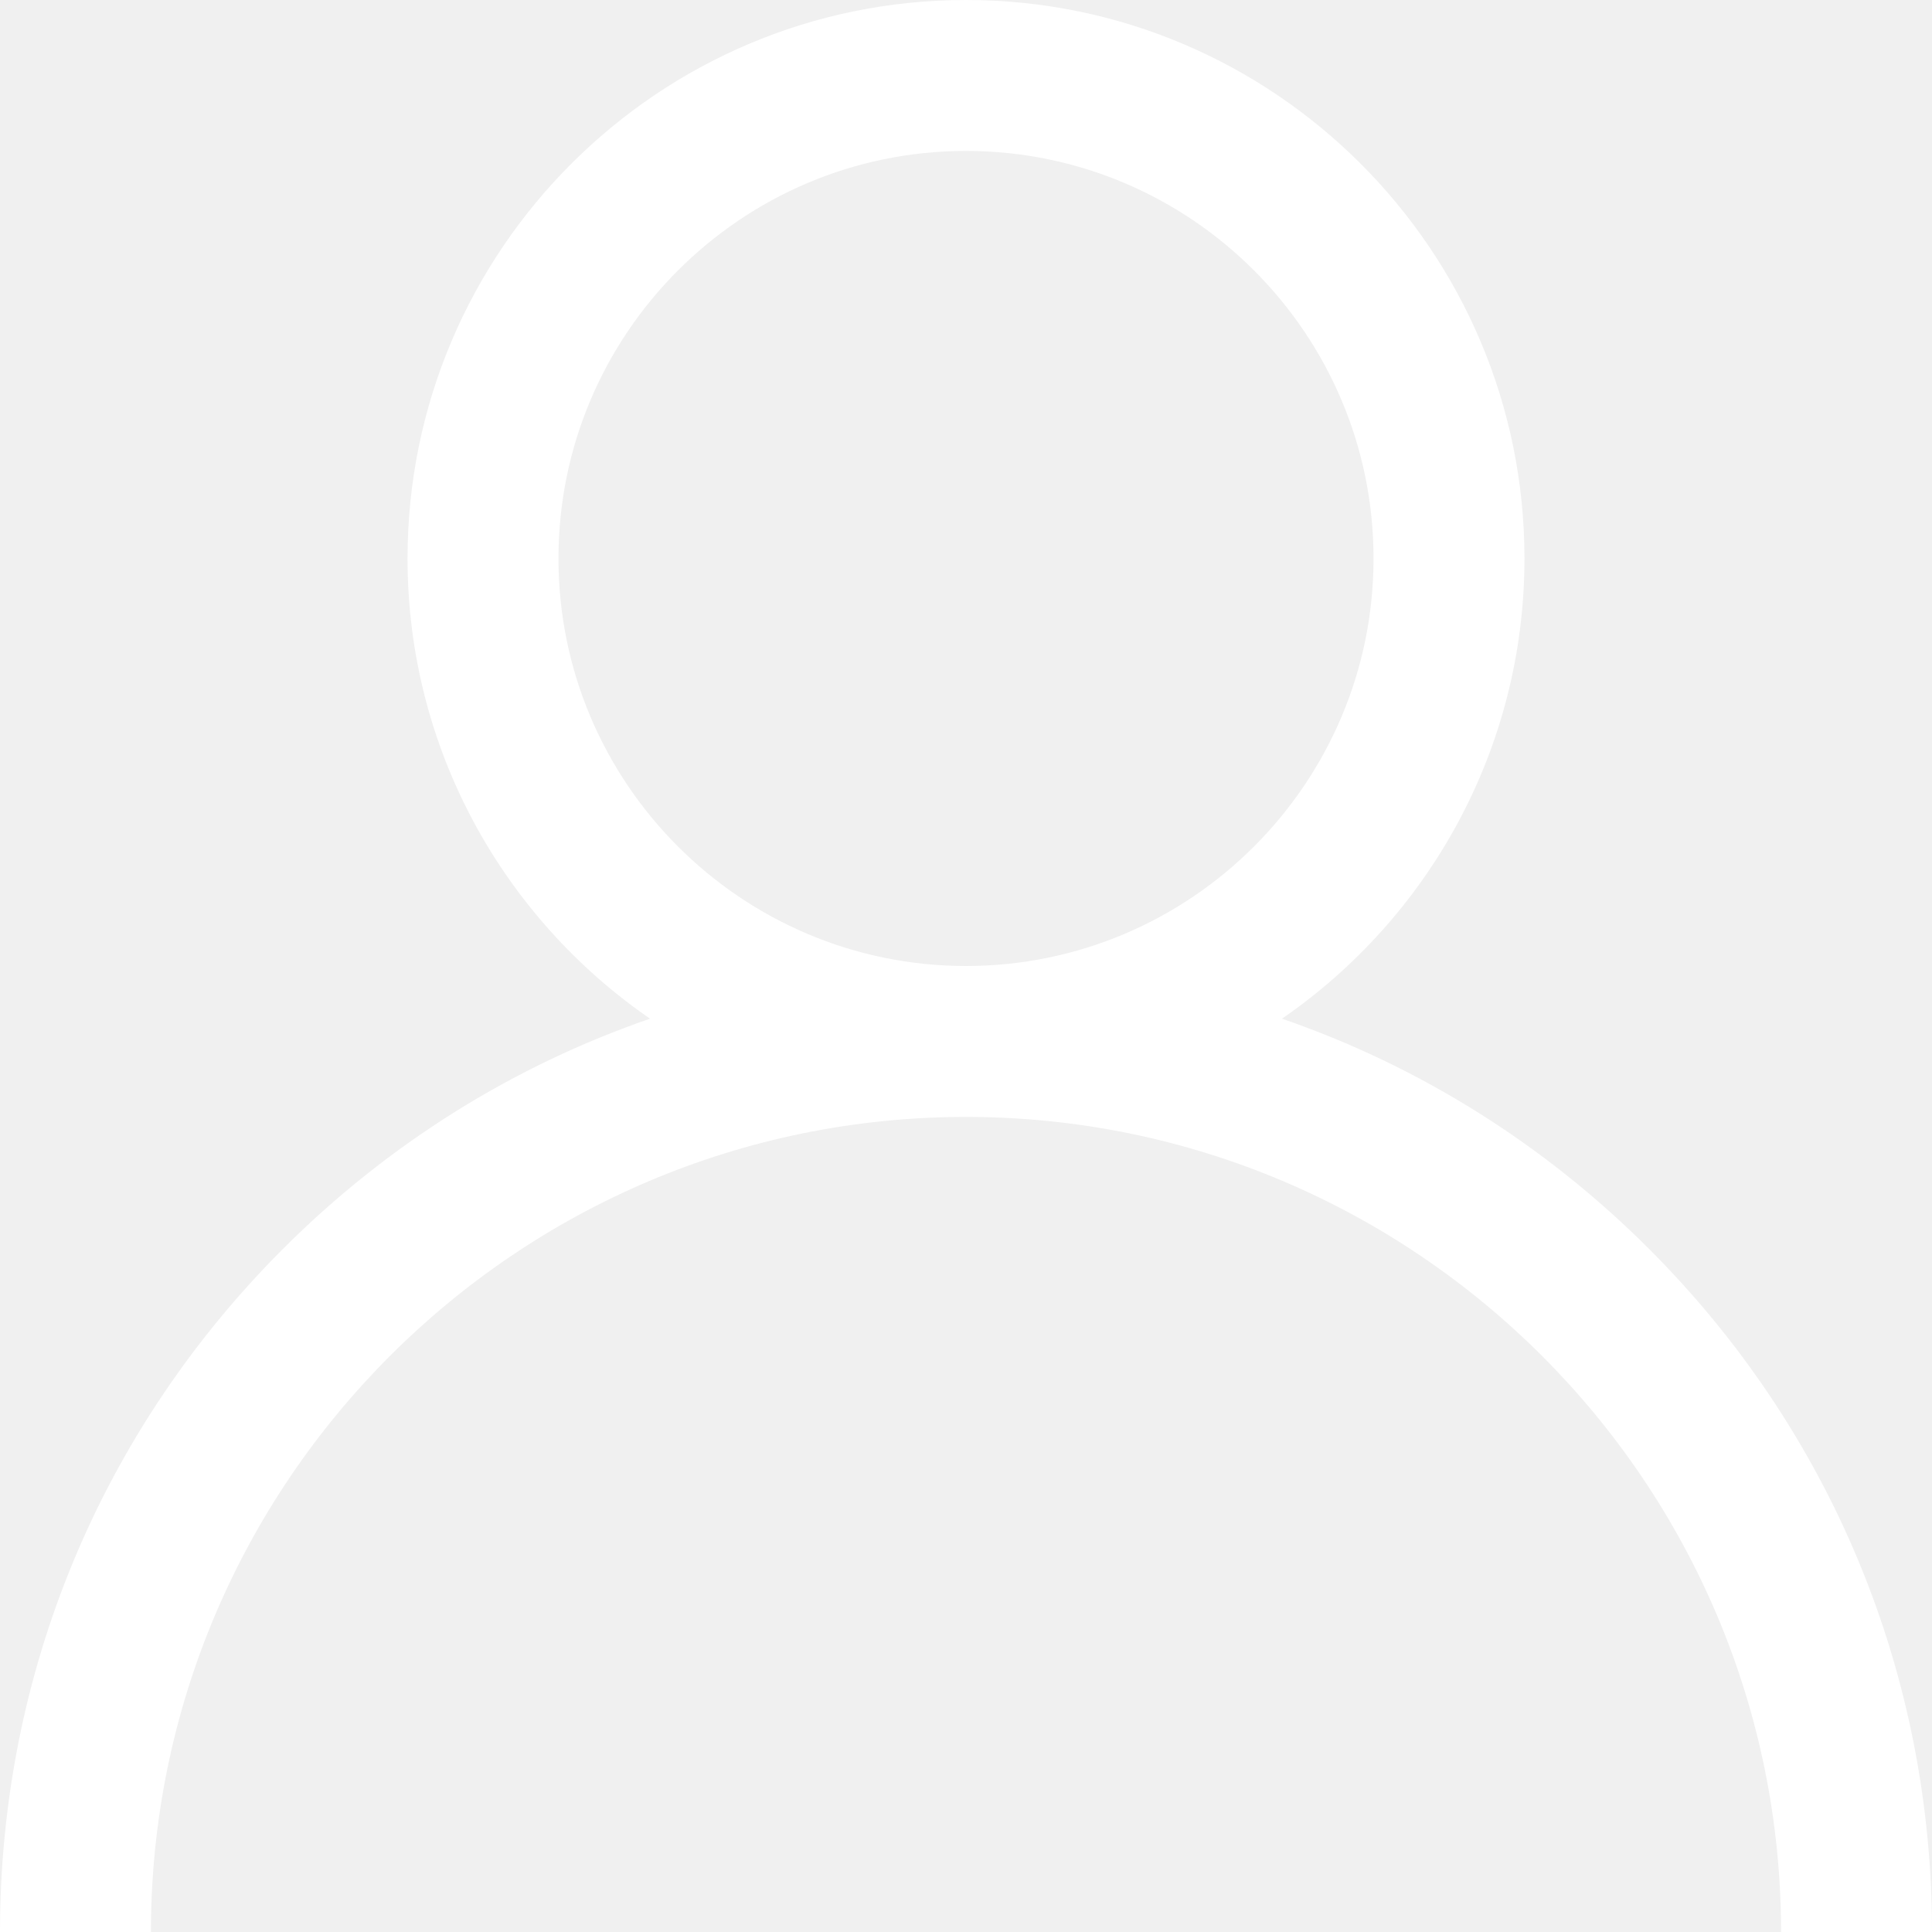
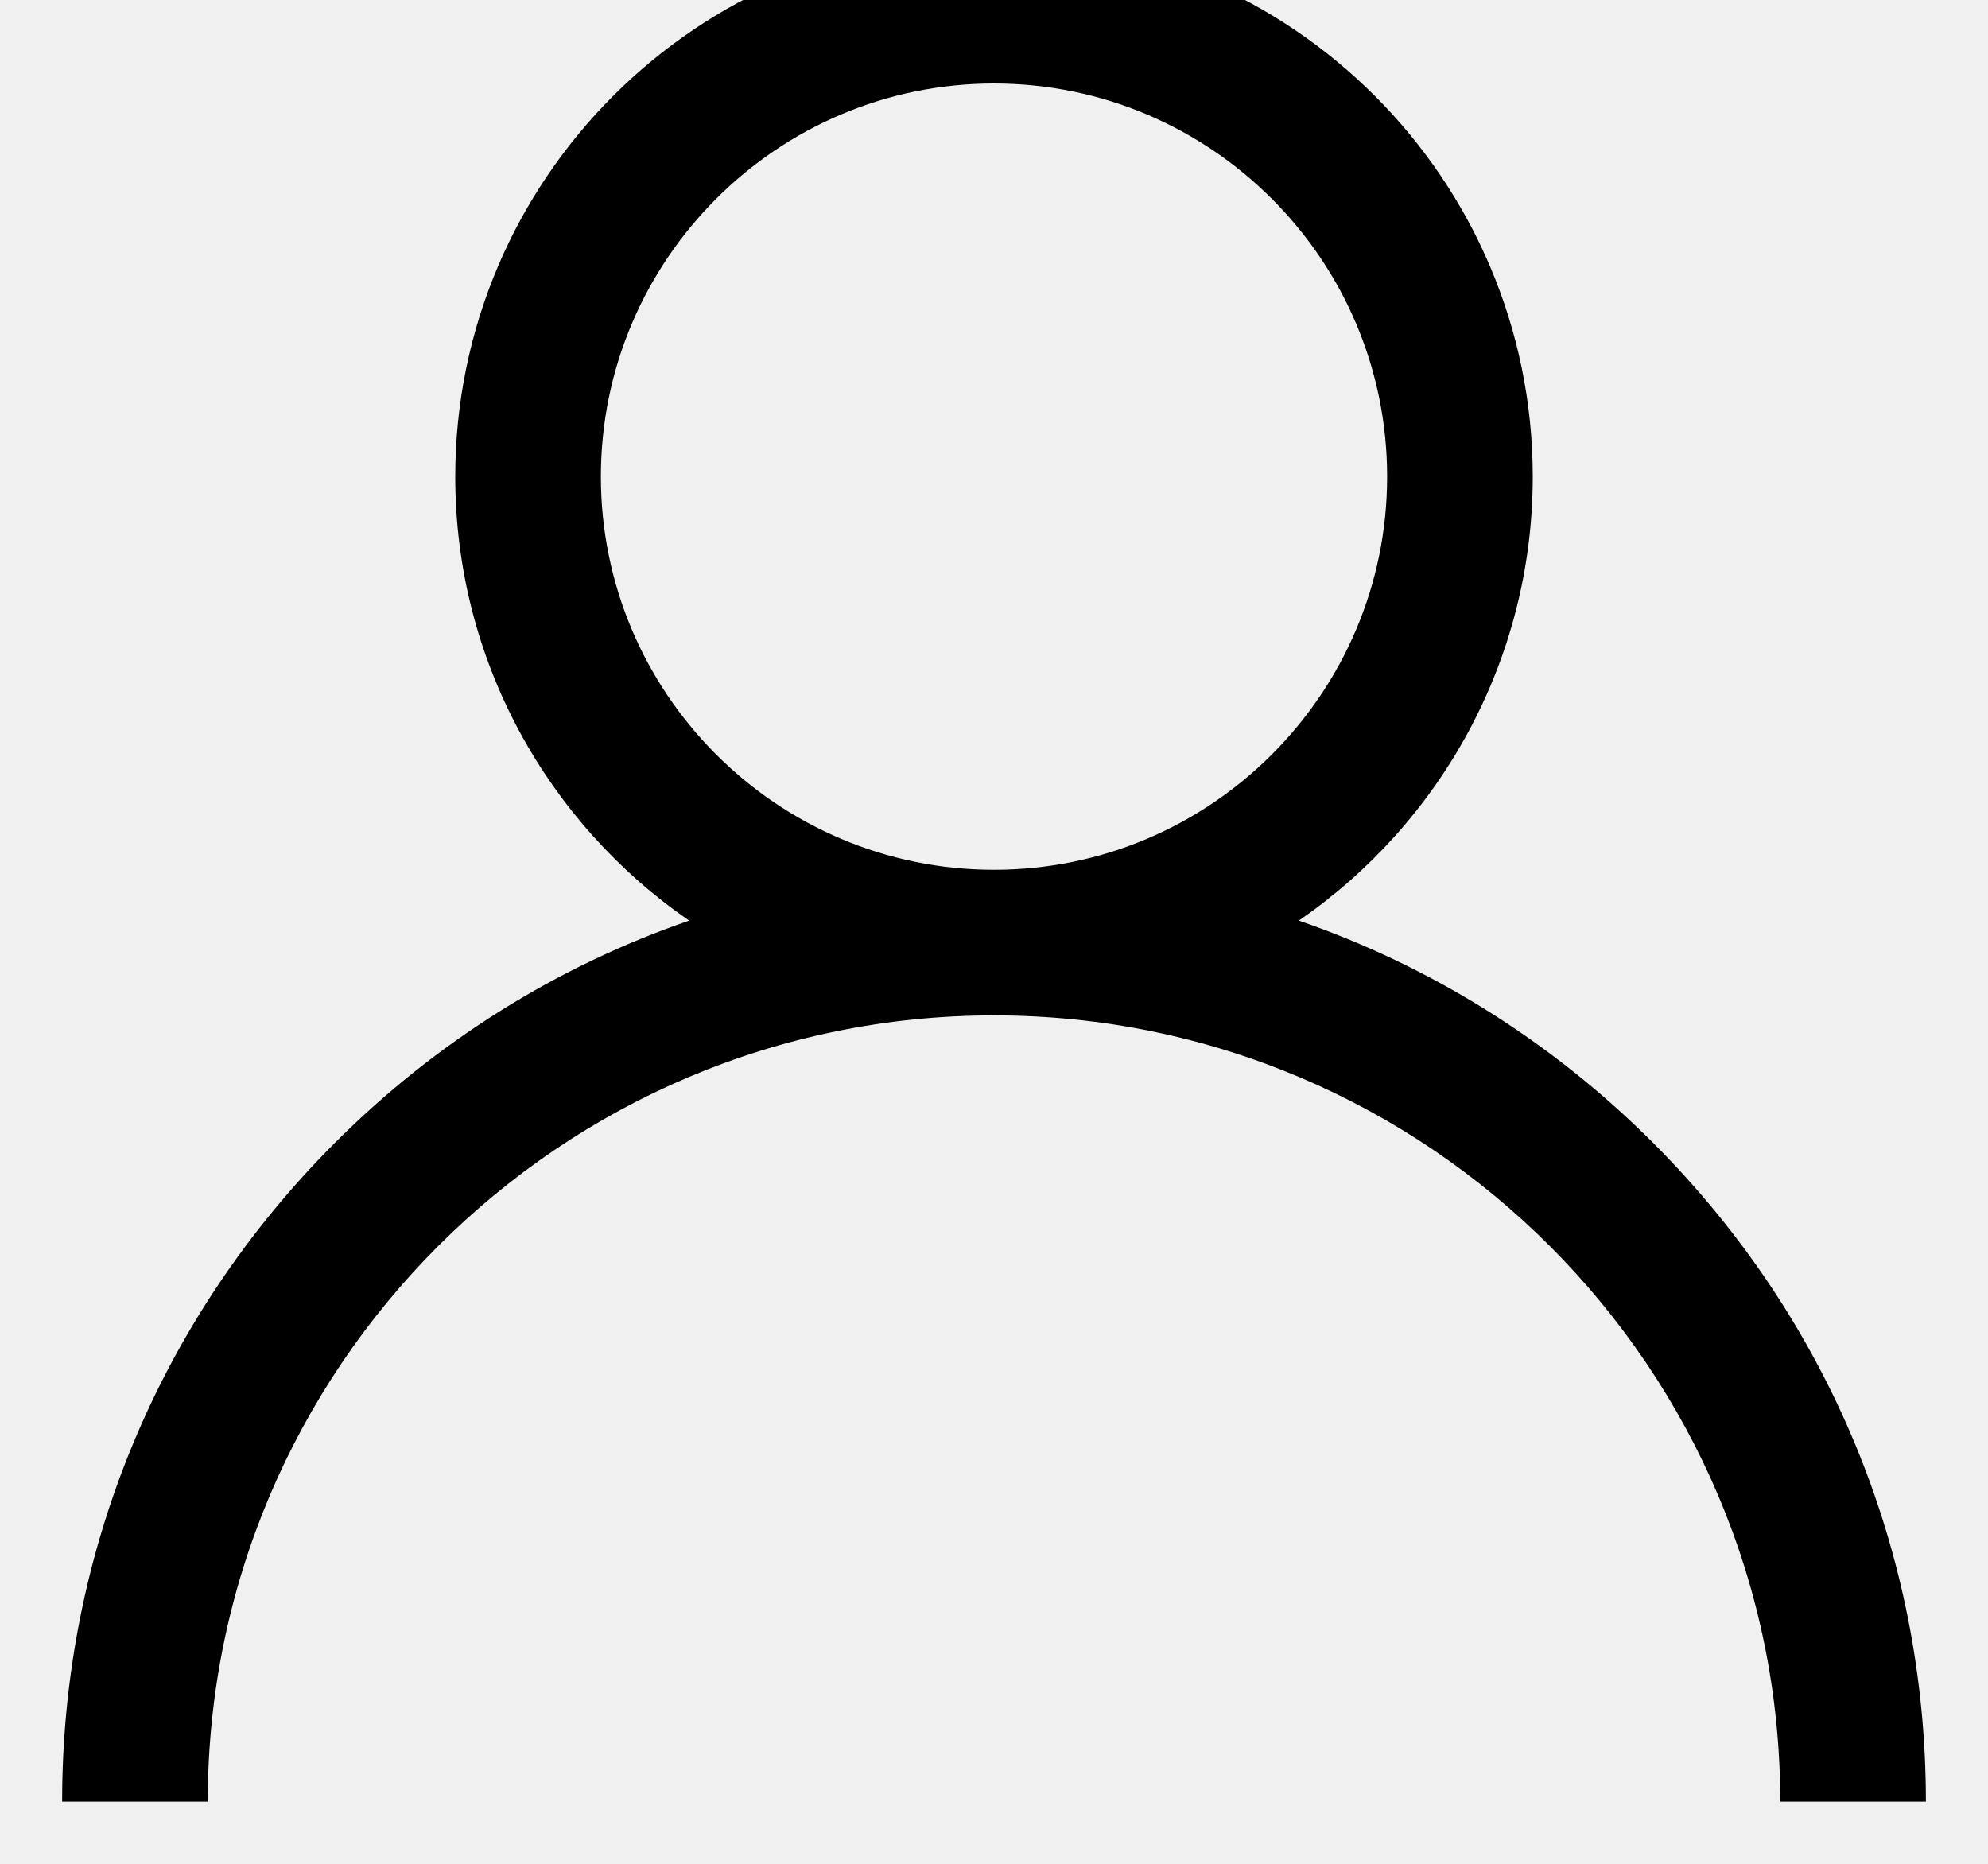
- <svg xmlns="http://www.w3.org/2000/svg" version="1.1" id="Capa_1" x="0px" y="0px" viewBox="0 0 512 512" style="enable-background:new 0 0 512 512;" xml:space="preserve" width="512px" height="512px">
-   <g>
-     <g>
-       <g>
-         <path d="M437.02,330.98c-27.883-27.882-61.071-48.523-97.281-61.018C378.521,243.251,404,198.548,404,148    C404,66.393,337.607,0,256,0S108,66.393,108,148c0,50.548,25.479,95.251,64.262,121.962    c-36.21,12.495-69.398,33.136-97.281,61.018C26.629,379.333,0,443.62,0,512h40c0-119.103,96.897-216,216-216s216,96.897,216,216    h40C512,443.62,485.371,379.333,437.02,330.98z M256,256c-59.551,0-108-48.448-108-108S196.449,40,256,40    c59.551,0,108,48.448,108,108S315.551,256,256,256z" data-original="#000000" class="active-path" data-old_color="#000000" fill="#FFFFFF" />
-       </g>
-     </g>
-   </g>
+ <svg xmlns="http://www.w3.org/2000/svg" x="0px" y="0px" viewBox="19 21 32 30">
+   <path d="M45.607 39.393C43.973 37.76 42.028 36.55 39.907 35.818C42.179 34.253 43.672 31.634 43.672 28.672C43.672 23.89 39.782 20 35 20C30.218 20 26.328 23.89 26.328 28.672C26.328 31.634 27.821 34.253 30.093 35.818C27.972 36.55 26.027 37.76 24.393 39.393C21.56 42.227 20 45.993 20 50H22.344C22.344 43.021 28.021 37.344 35 37.344C41.979 37.344 47.656 43.021 47.656 50H50C50 45.993 48.44 42.227 45.607 39.393ZM35 35C31.511 35 28.672 32.161 28.672 28.672C28.672 25.183 31.511 22.344 35 22.344C38.489 22.344 41.328 25.183 41.328 28.672C41.328 32.161 38.489 35 35 35Z" />
</svg>
